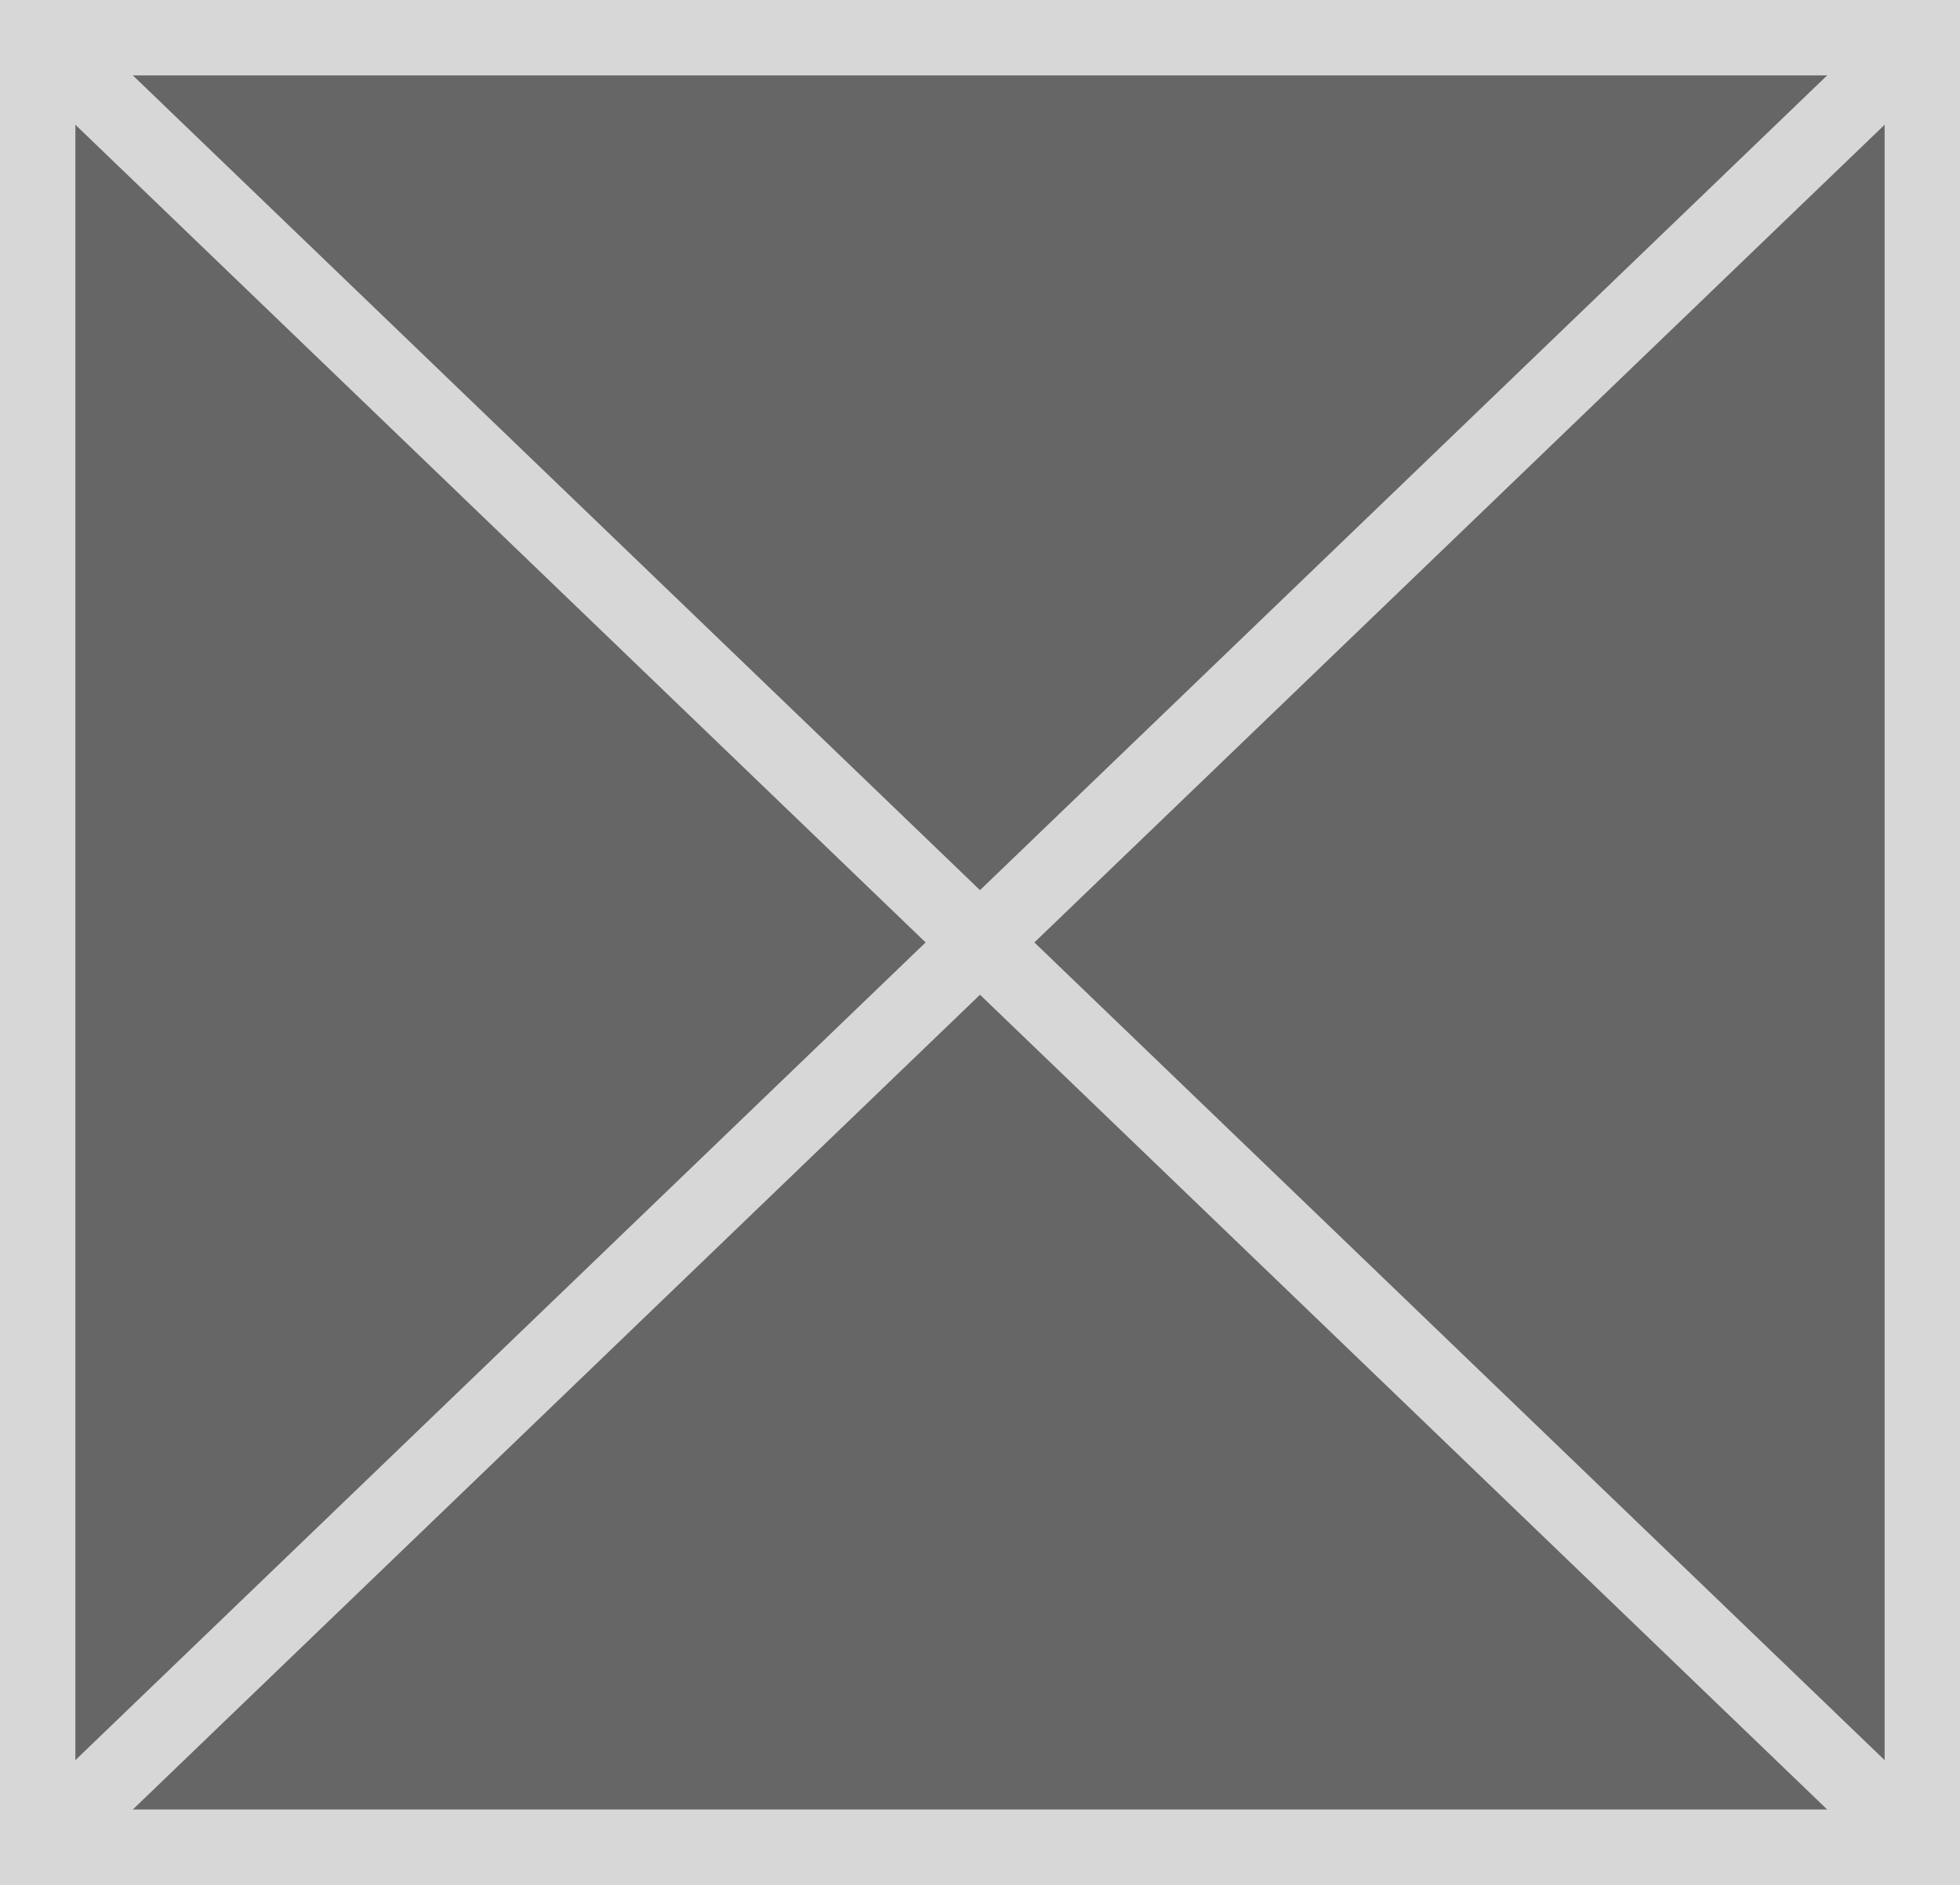
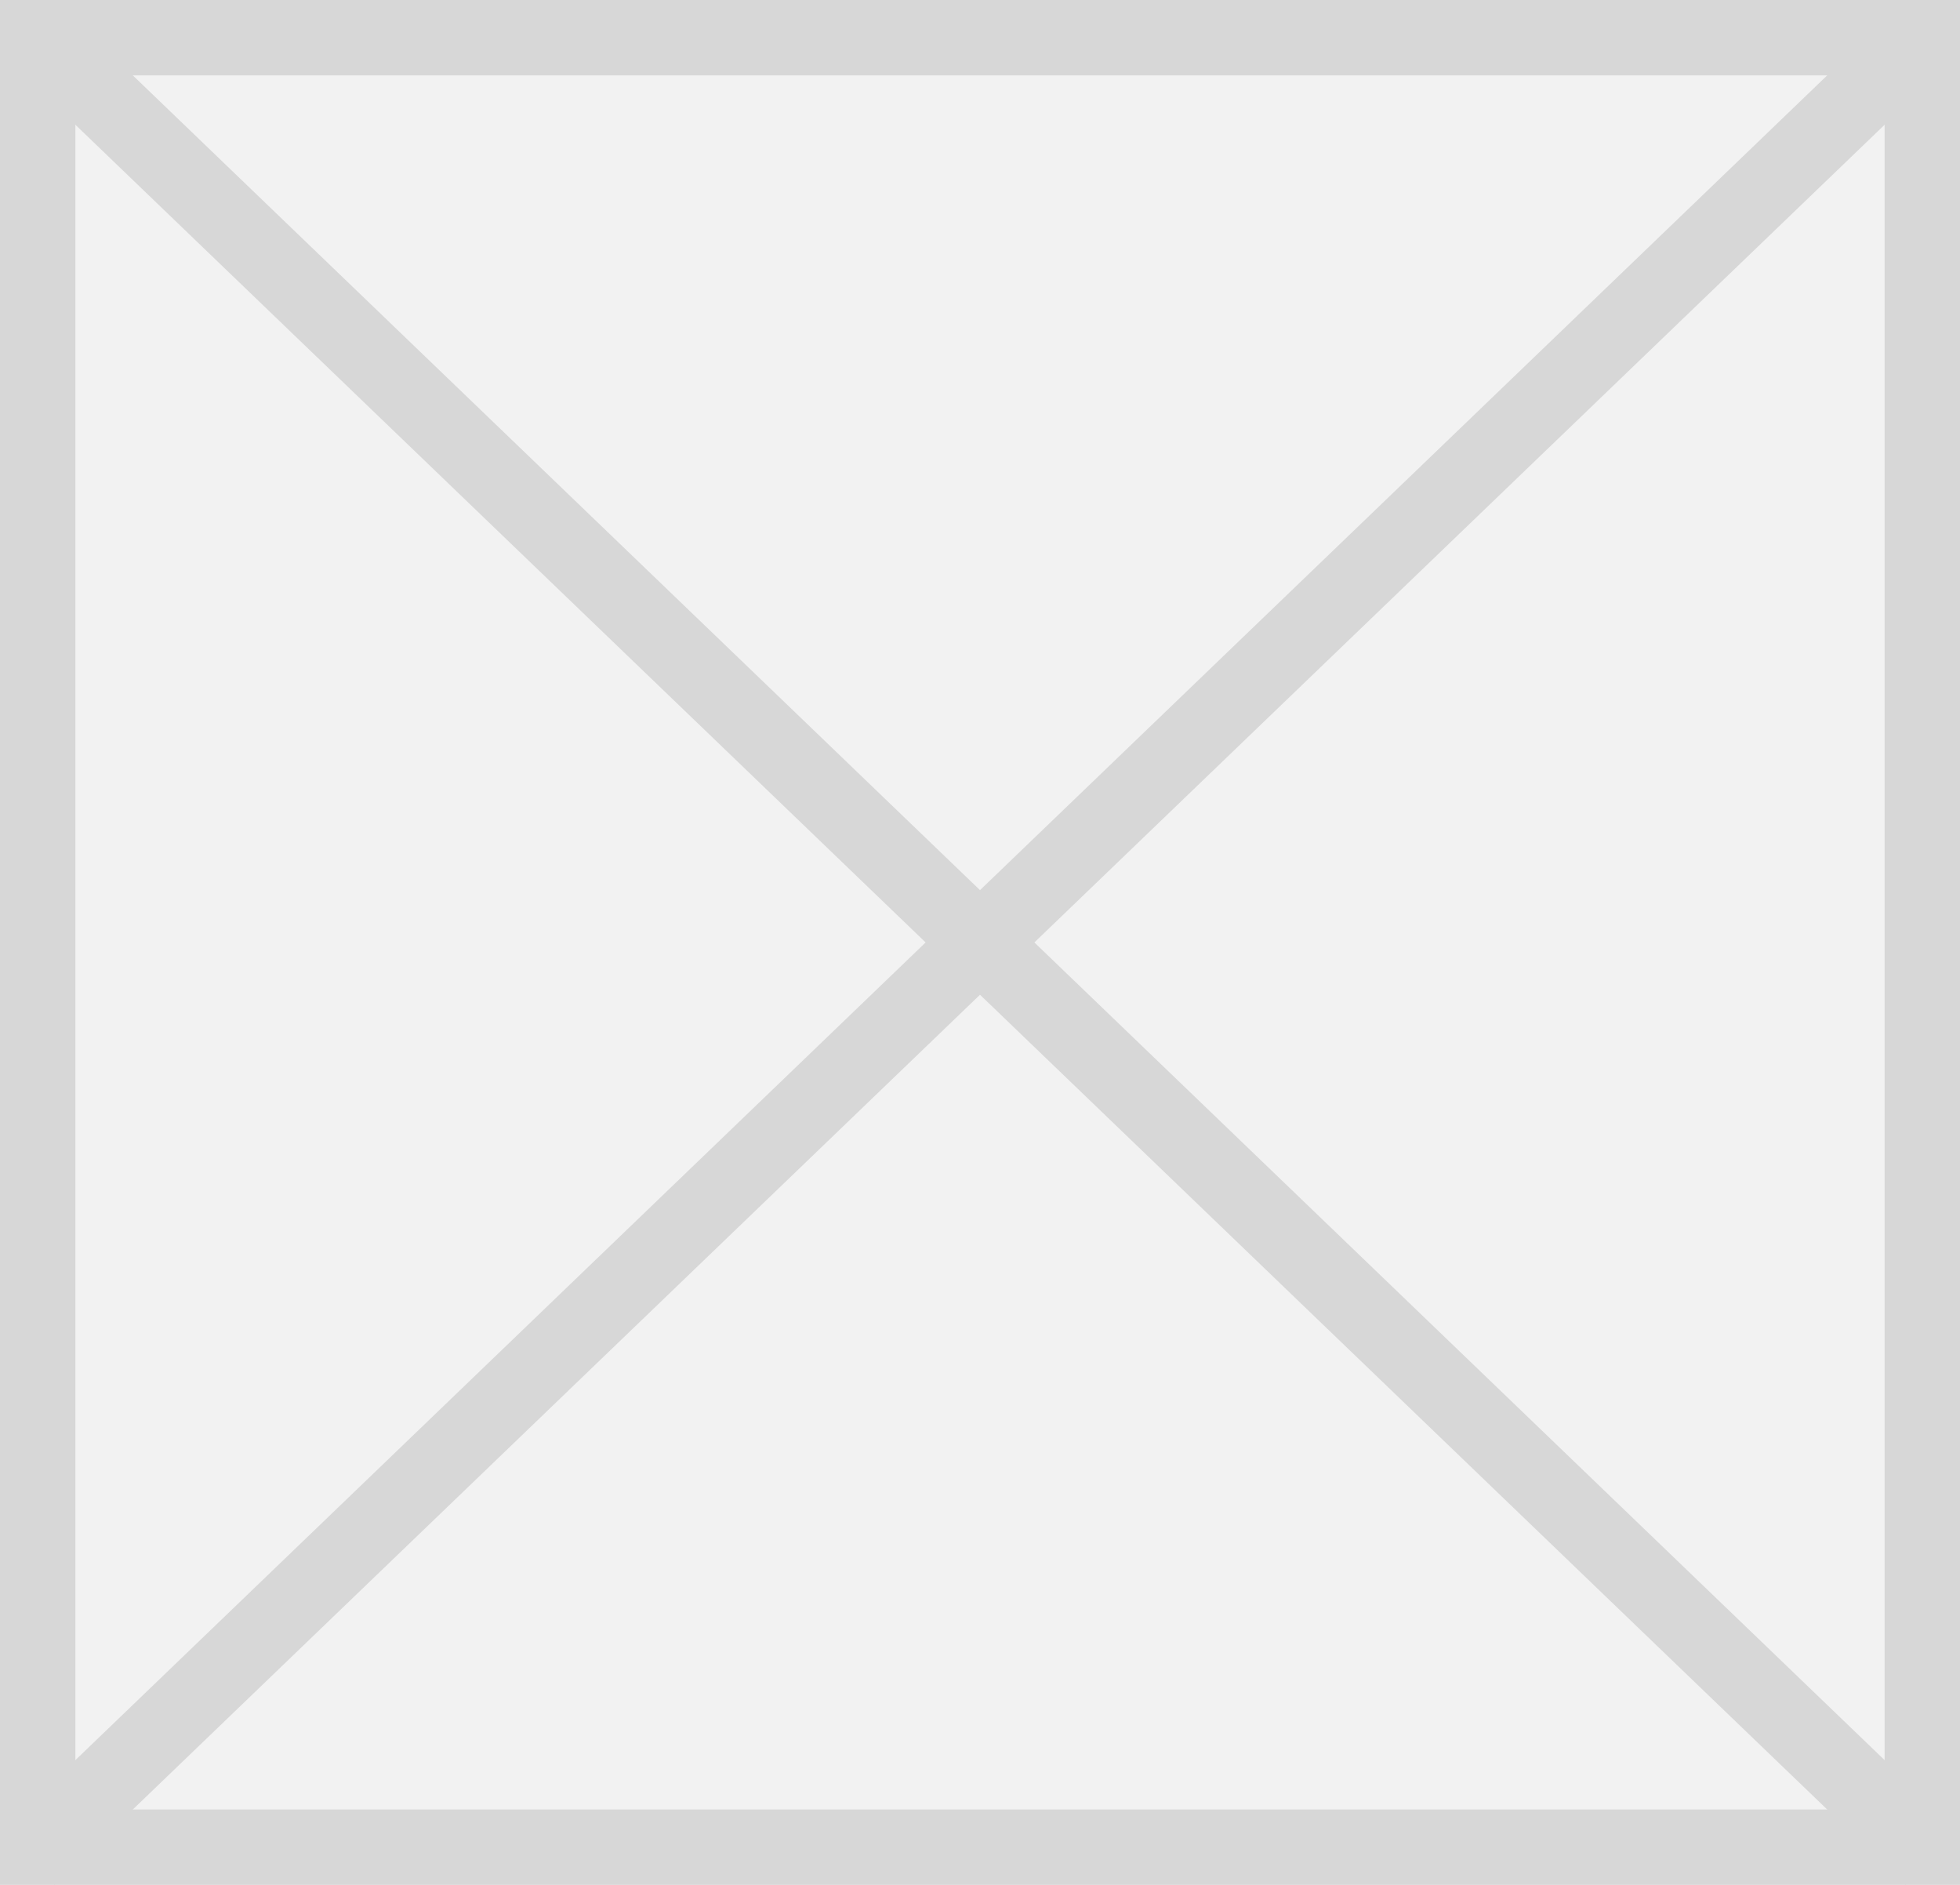
<svg xmlns="http://www.w3.org/2000/svg" version="1.1" width="26px" height="25px">
-   <g transform="matrix(1 0 0 1 -1968 -1330 )">
-     <path d="M 1968.5 1330.5  L 1993.5 1330.5  L 1993.5 1354.5  L 1968.5 1354.5  L 1968.5 1330.5  Z " fill-rule="nonzero" fill="#666666" stroke="none" />
-     <path d="M 1968.5 1330.5  L 1993.5 1330.5  L 1993.5 1354.5  L 1968.5 1354.5  L 1968.5 1330.5  Z " stroke-width="1" stroke="#d7d7d7" fill="none" />
-     <path d="M 1968.375 1330.36  L 1993.625 1354.64  M 1993.625 1330.36  L 1968.375 1354.64  " stroke-width="1" stroke="#d7d7d7" fill="none" />
+   <g transform="matrix(1 0 0 1 -2012 -1330 )">
+     <path d="M 2012.5 1330.5  L 2037.5 1330.5  L 2037.5 1354.5  L 2012.5 1354.5  L 2012.5 1330.5  Z " fill-rule="nonzero" fill="#f2f2f2" stroke="none" />
+     <path d="M 2012.5 1330.5  L 2037.5 1330.5  L 2037.5 1354.5  L 2012.5 1354.5  L 2012.5 1330.5  Z " stroke-width="1" stroke="#d7d7d7" fill="none" />
+     <path d="M 2012.375 1330.36  L 2037.625 1354.64  M 2037.625 1330.36  L 2012.375 1354.64  " stroke-width="1" stroke="#d7d7d7" fill="none" />
  </g>
</svg>
